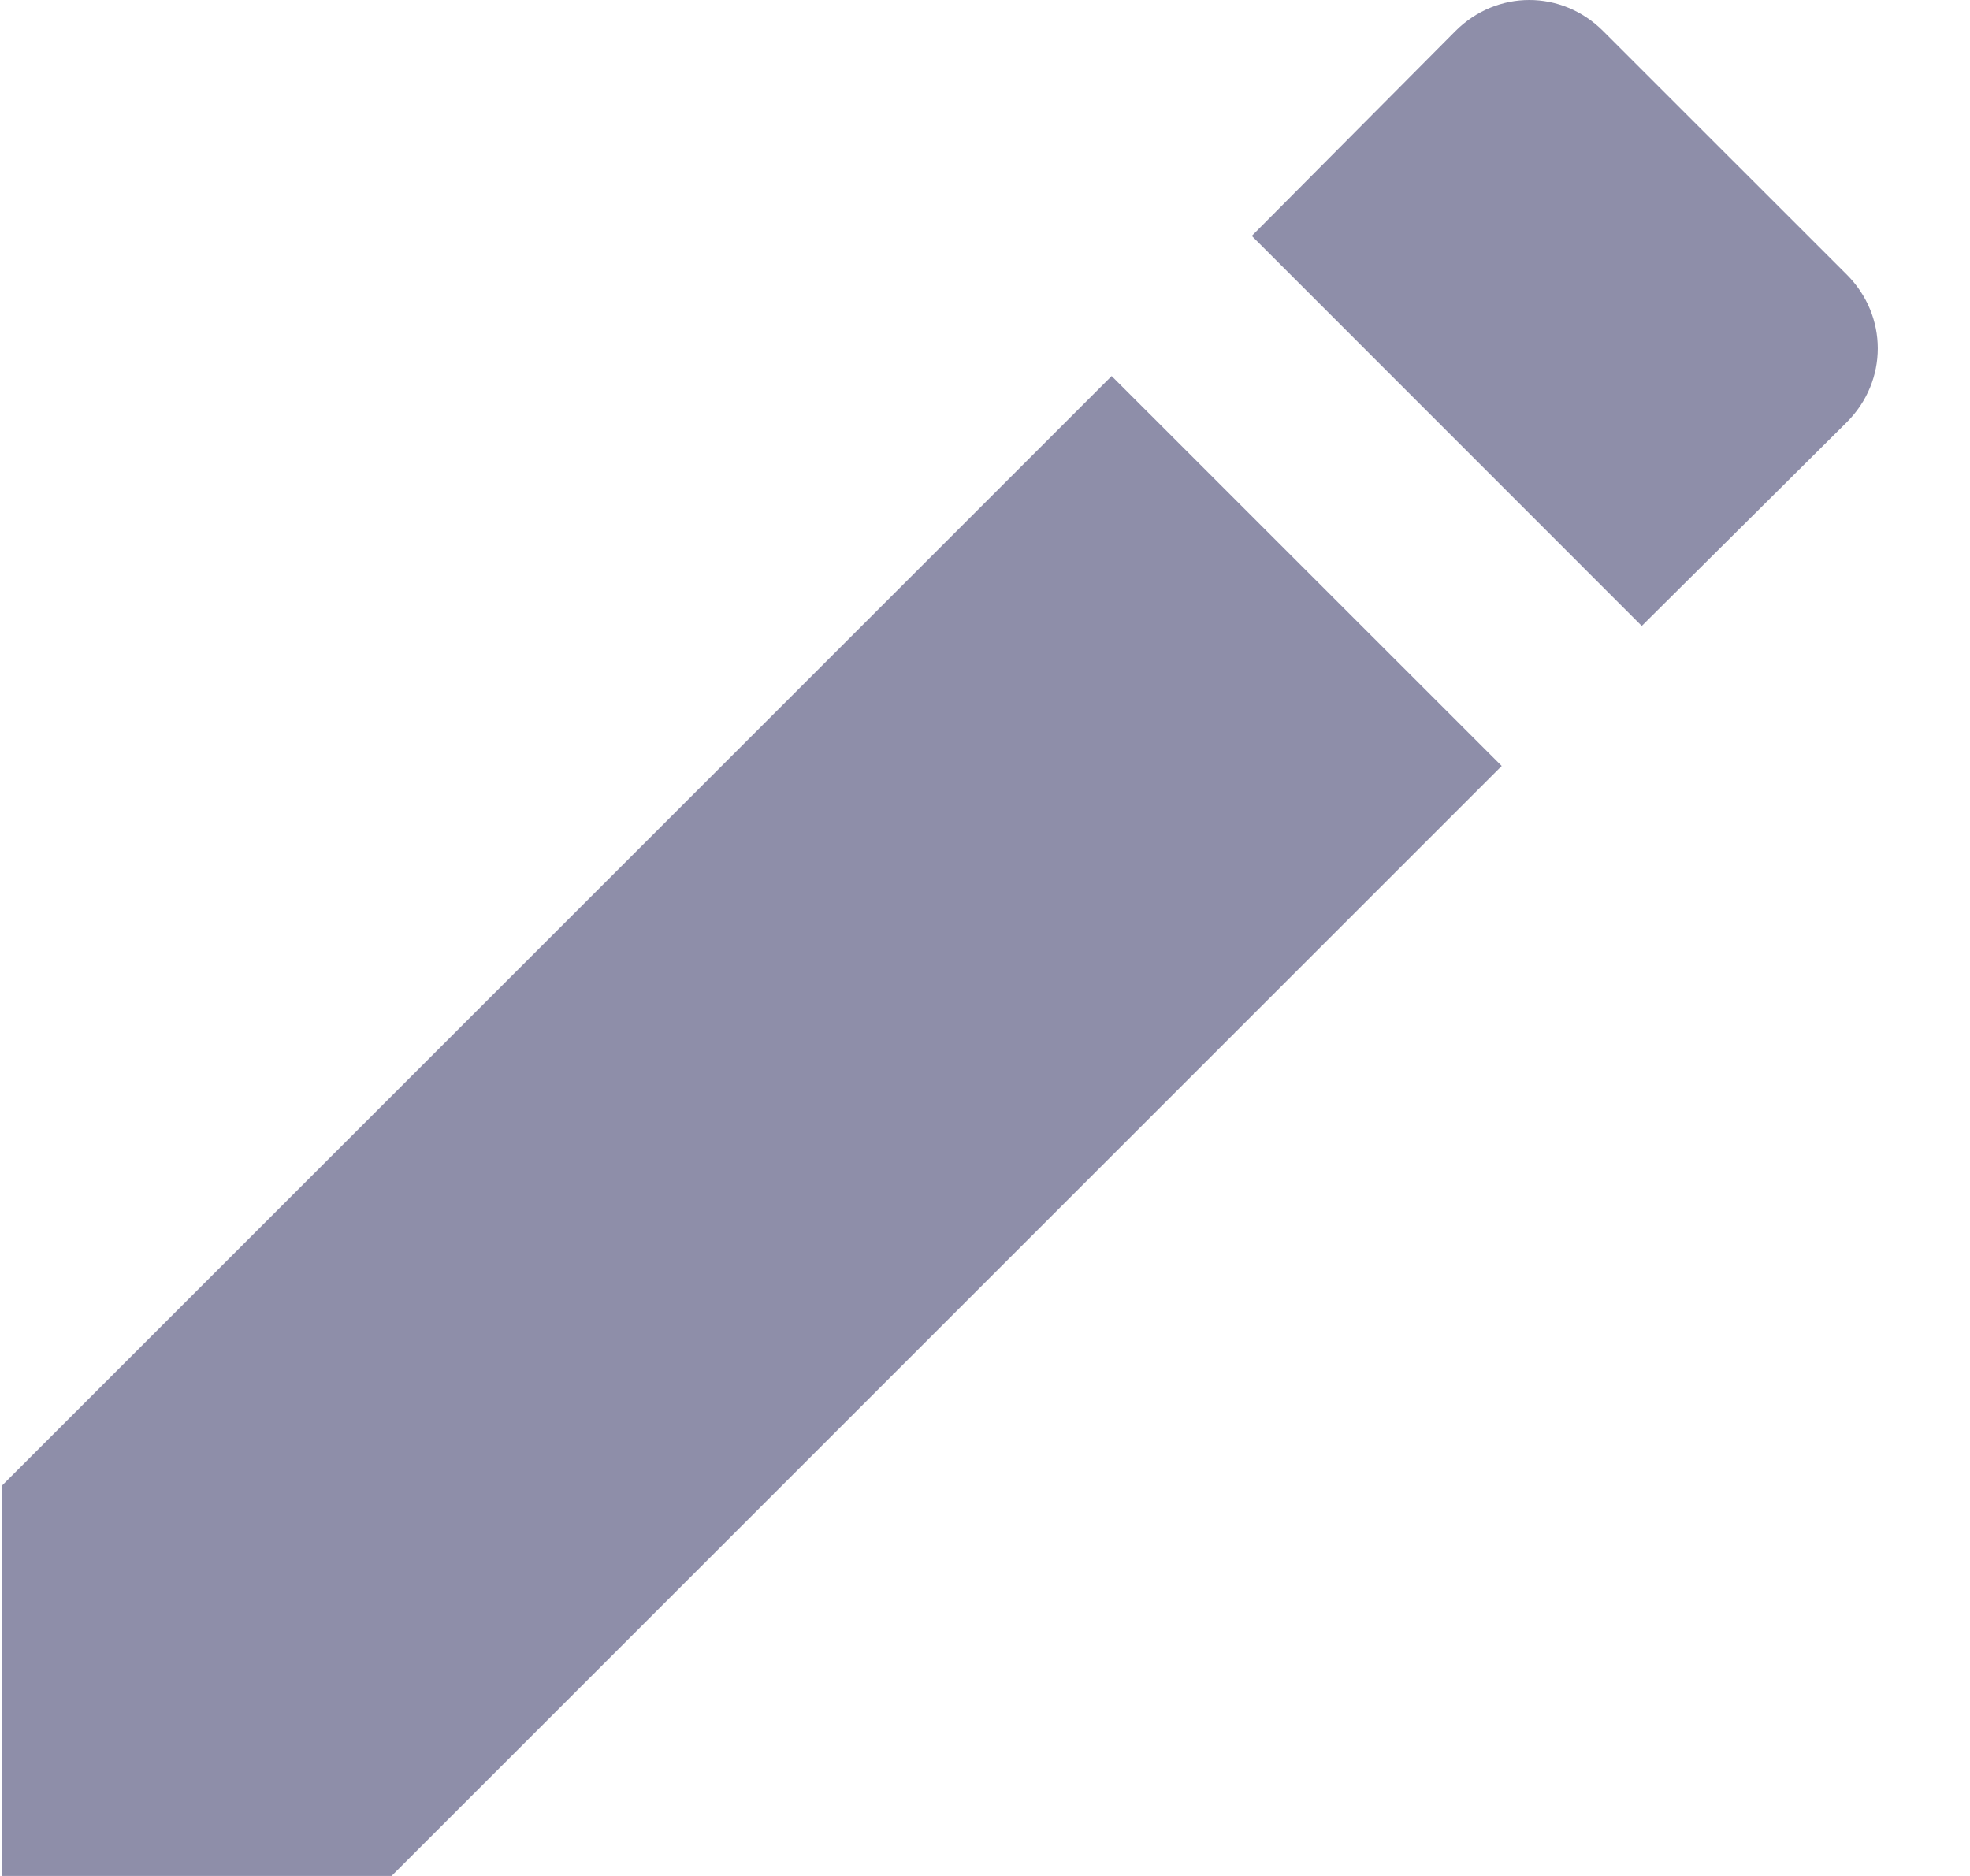
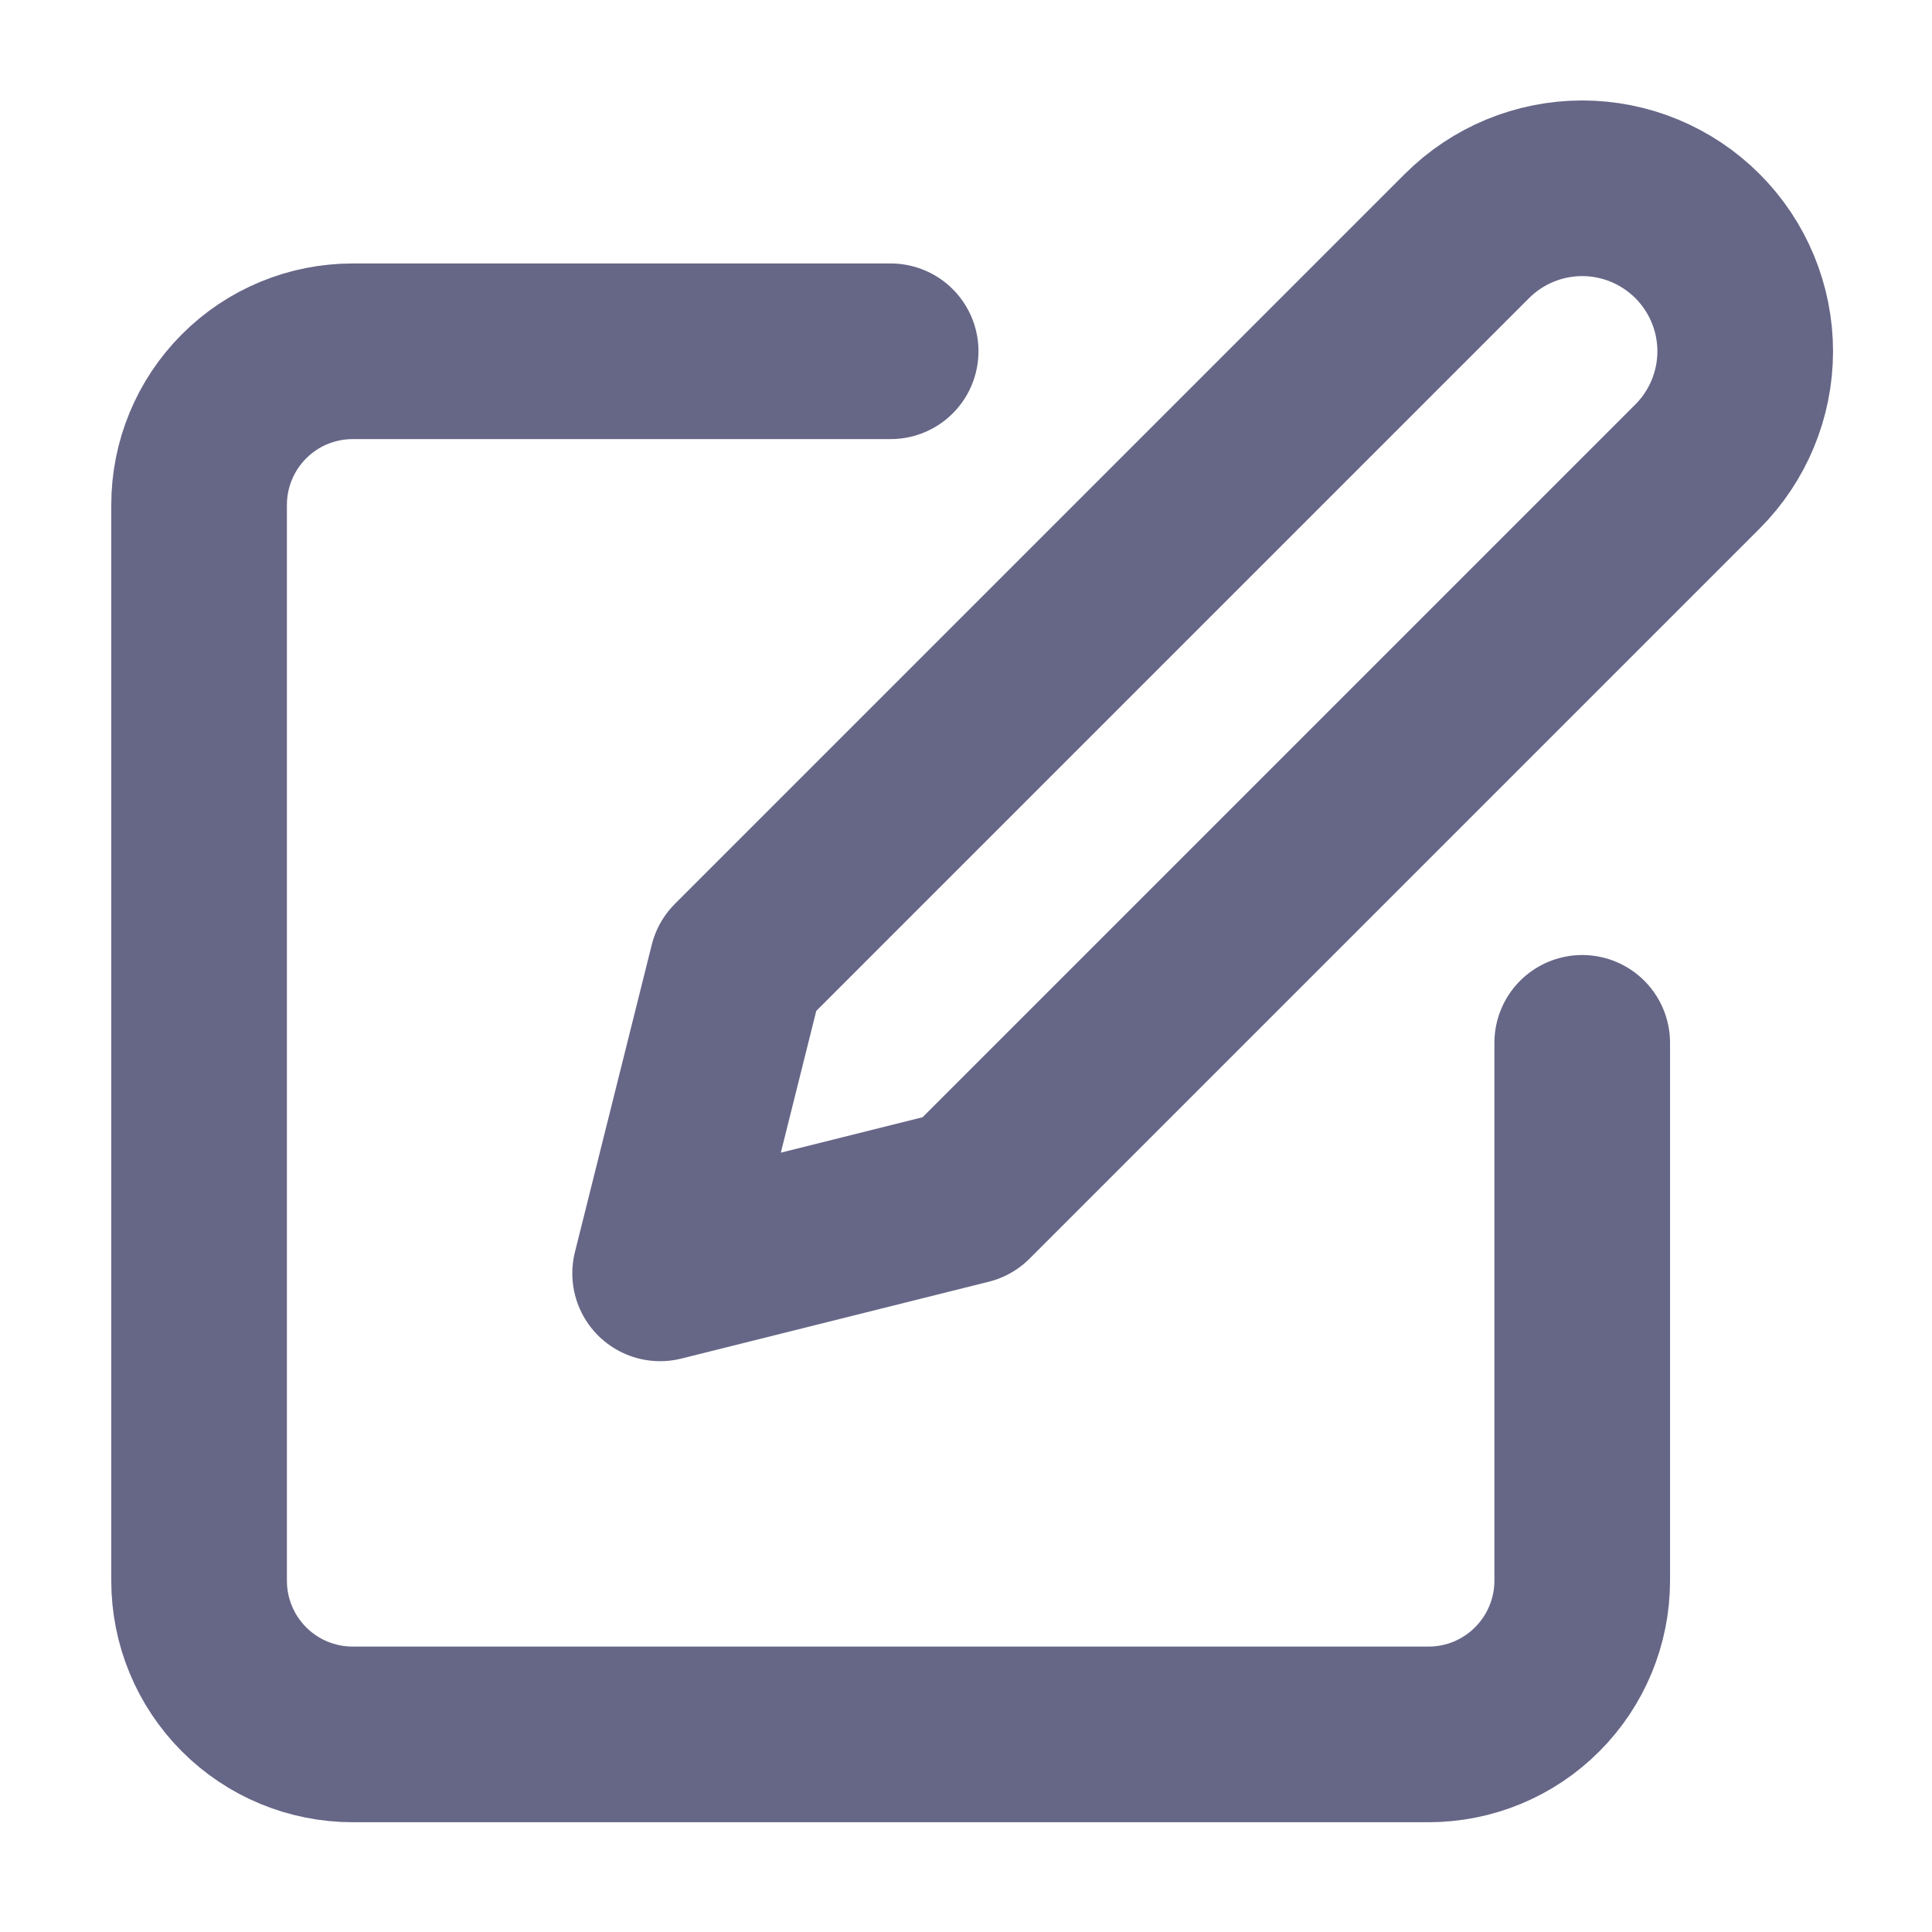
- <svg xmlns="http://www.w3.org/2000/svg" width="21" height="20" viewBox="0 0 21 20" fill="none">
-   <path fill-rule="evenodd" clip-rule="evenodd" d="M19.687 2.928C20.127 3.368 20.127 4.061 19.687 4.501L17.501 6.673L13.344 2.515L15.516 0.33C15.956 -0.11 16.648 -0.11 17.088 0.33L19.687 2.928ZM0.017 20V15.842L11.85 4.009L16.008 8.166L4.174 20H0.017Z" fill="#8E8EA9" />
+ <svg xmlns="http://www.w3.org/2000/svg" width="22" height="22" viewBox="0 0 22 22" fill="none">
+   <path d="M10.142 4H4.017C3.552 4 3.107 4.184 2.779 4.513C2.451 4.841 2.267 5.286 2.267 5.75V18C2.267 18.464 2.451 18.909 2.779 19.237C3.107 19.566 3.552 19.75 4.017 19.75H16.267C16.731 19.75 17.176 19.566 17.504 19.237C17.832 18.909 18.017 18.464 18.017 18V11.875" stroke="#666687" stroke-width="2" stroke-linecap="round" stroke-linejoin="round" />
+   <path d="M16.704 2.688C17.052 2.34 17.524 2.144 18.017 2.144C18.509 2.144 18.981 2.34 19.329 2.688C19.677 3.036 19.873 3.508 19.873 4C19.873 4.492 19.677 4.965 19.329 5.313L11.017 13.625L7.517 14.5L8.392 11L16.704 2.688Z" stroke="#666687" stroke-width="2" stroke-linecap="round" stroke-linejoin="round" />
</svg>
